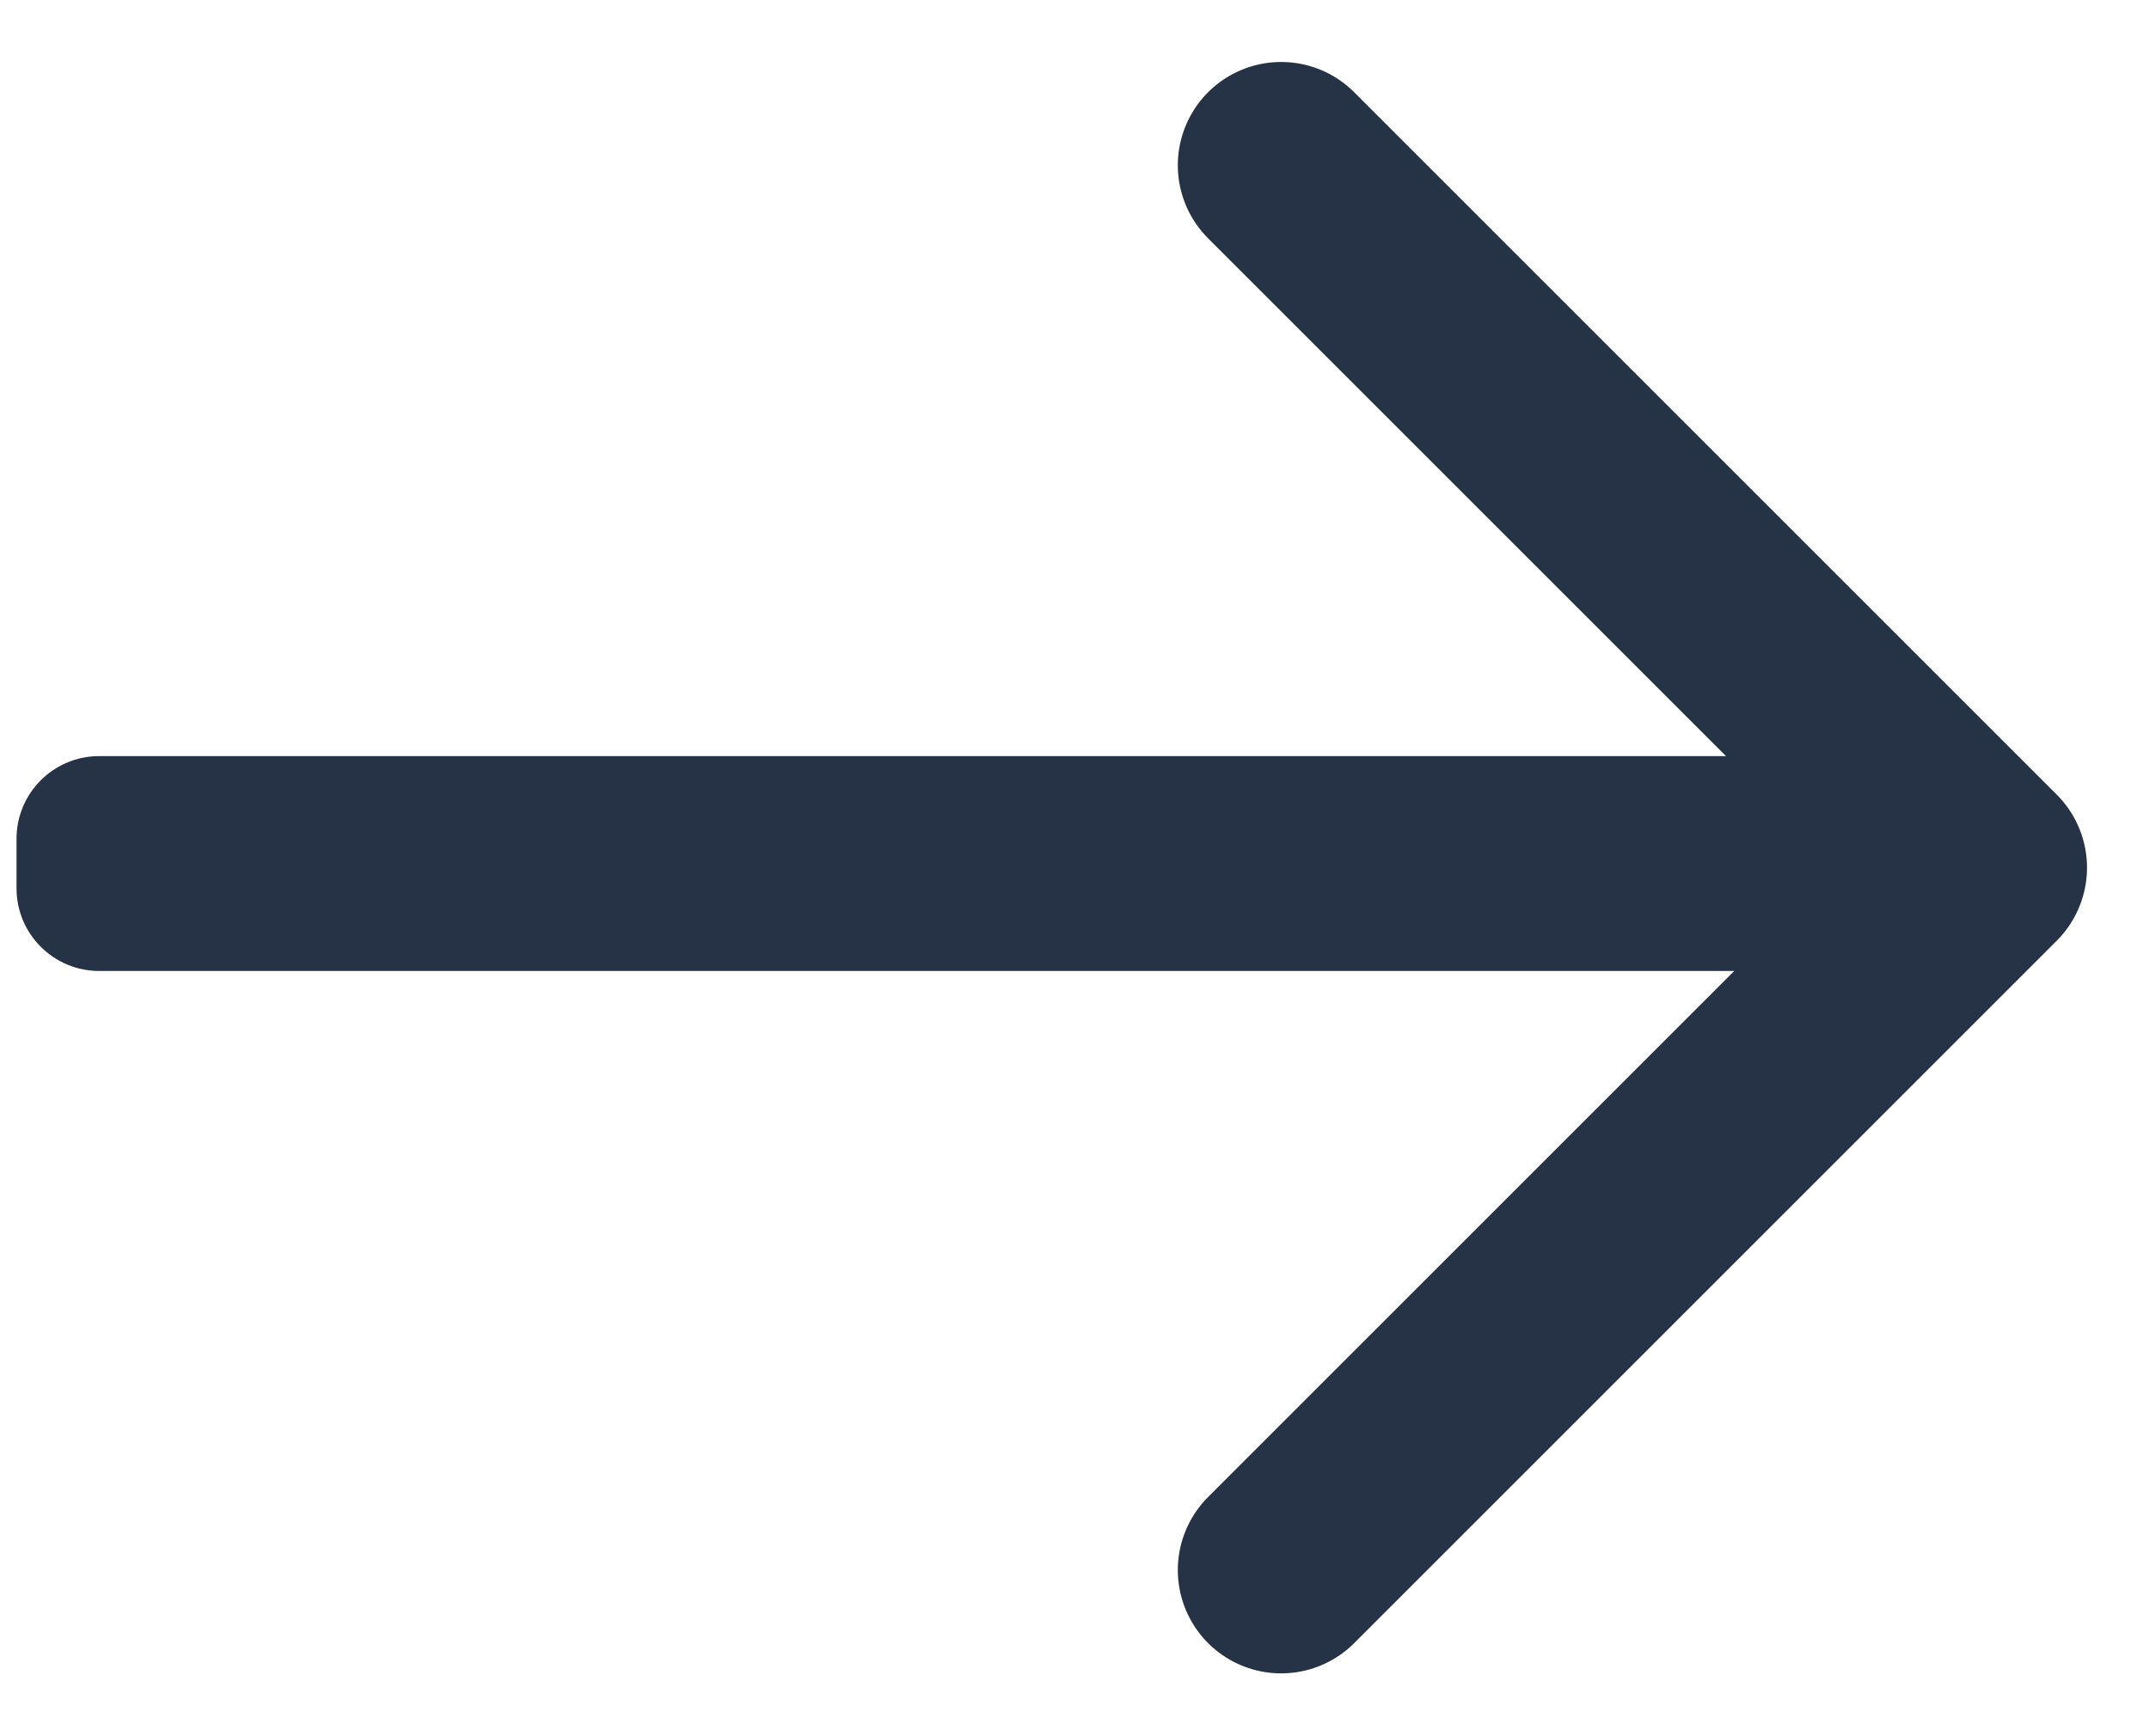
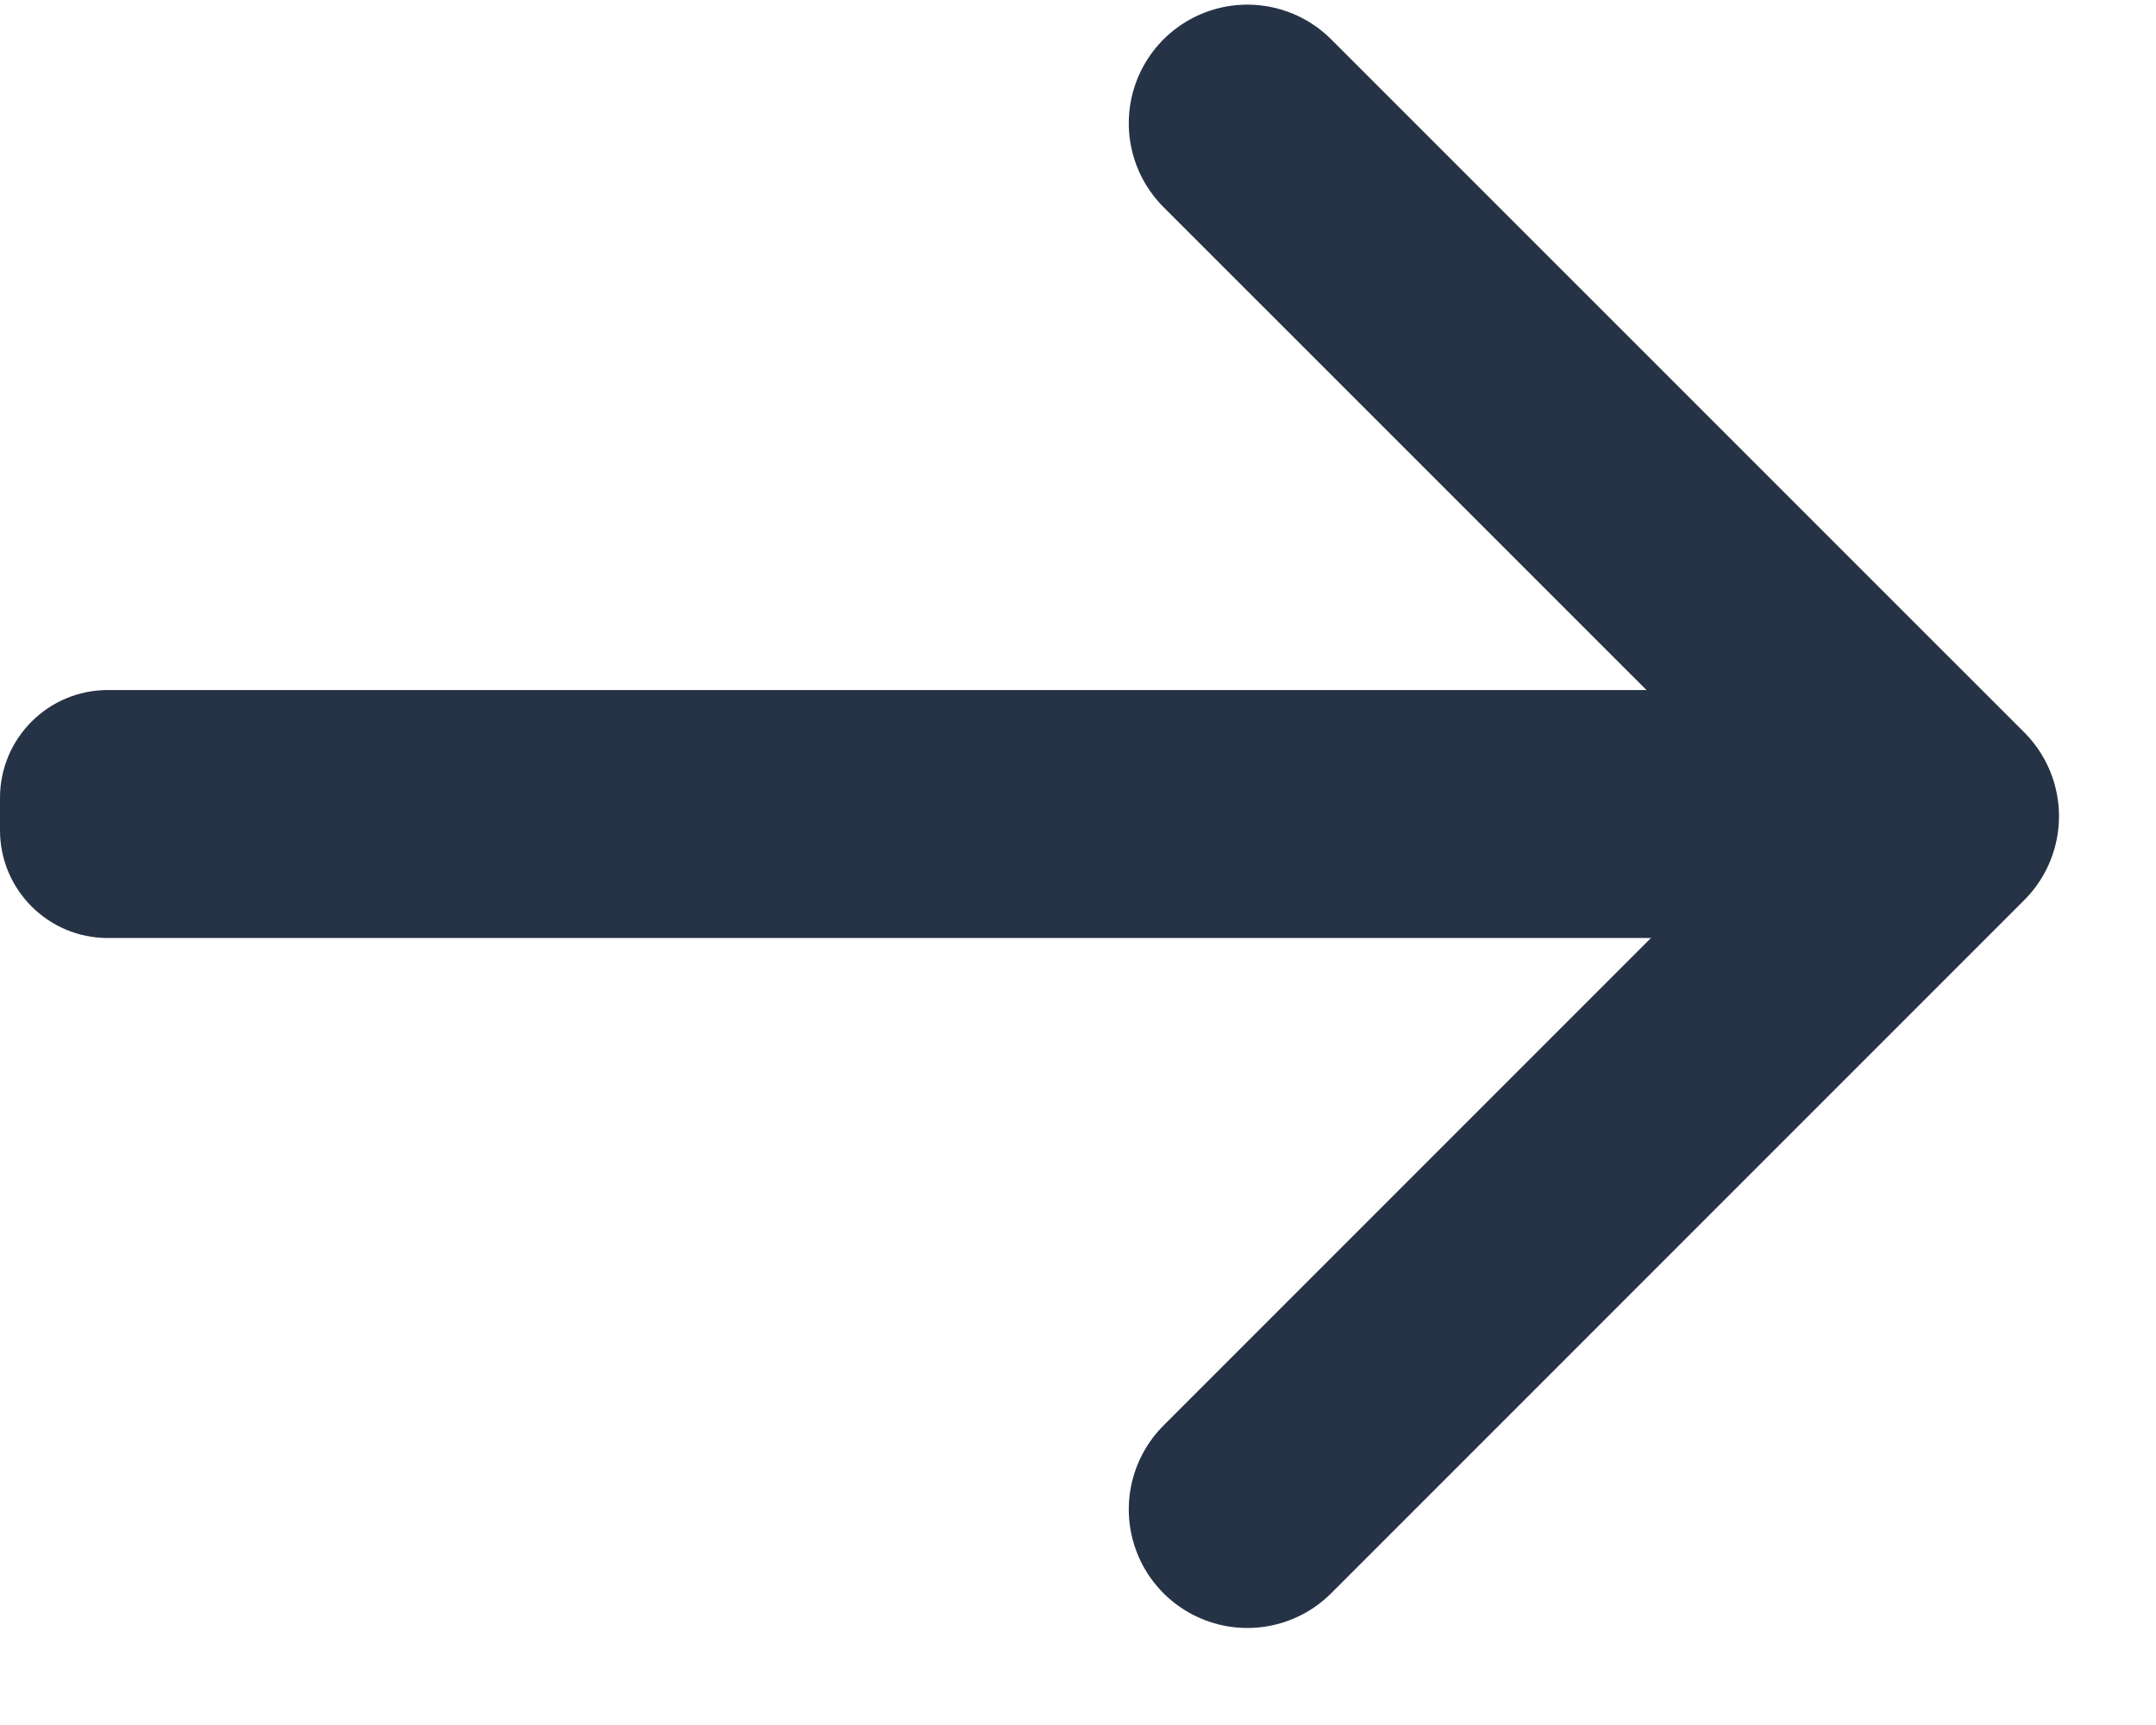
- <svg xmlns="http://www.w3.org/2000/svg" width="26" height="21" viewBox="0 0 26 21" fill="none">
-   <rect x="24" y="11.75" width="23.8" height="2.6" rx="1" transform="rotate(-180 24 11.75)" fill="#263245" />
-   <path d="M15.5 2L24 10.5L15.5 19" stroke="#263245" stroke-width="2.5" stroke-linecap="round" stroke-linejoin="round" />
+ <svg xmlns="http://www.w3.org/2000/svg" width="20" height="16" viewBox="0 0 20 16" fill="none">
+   <rect x="18" y="8.7" width="18" height="2.3" rx="1" transform="rotate(-180 18 8.7002)" fill="#263245" />
+   <path d="M11.571 1.143L18 7.571L11.571 14" stroke="#263245" stroke-width="2.2" stroke-linecap="round" stroke-linejoin="round" />
</svg>
